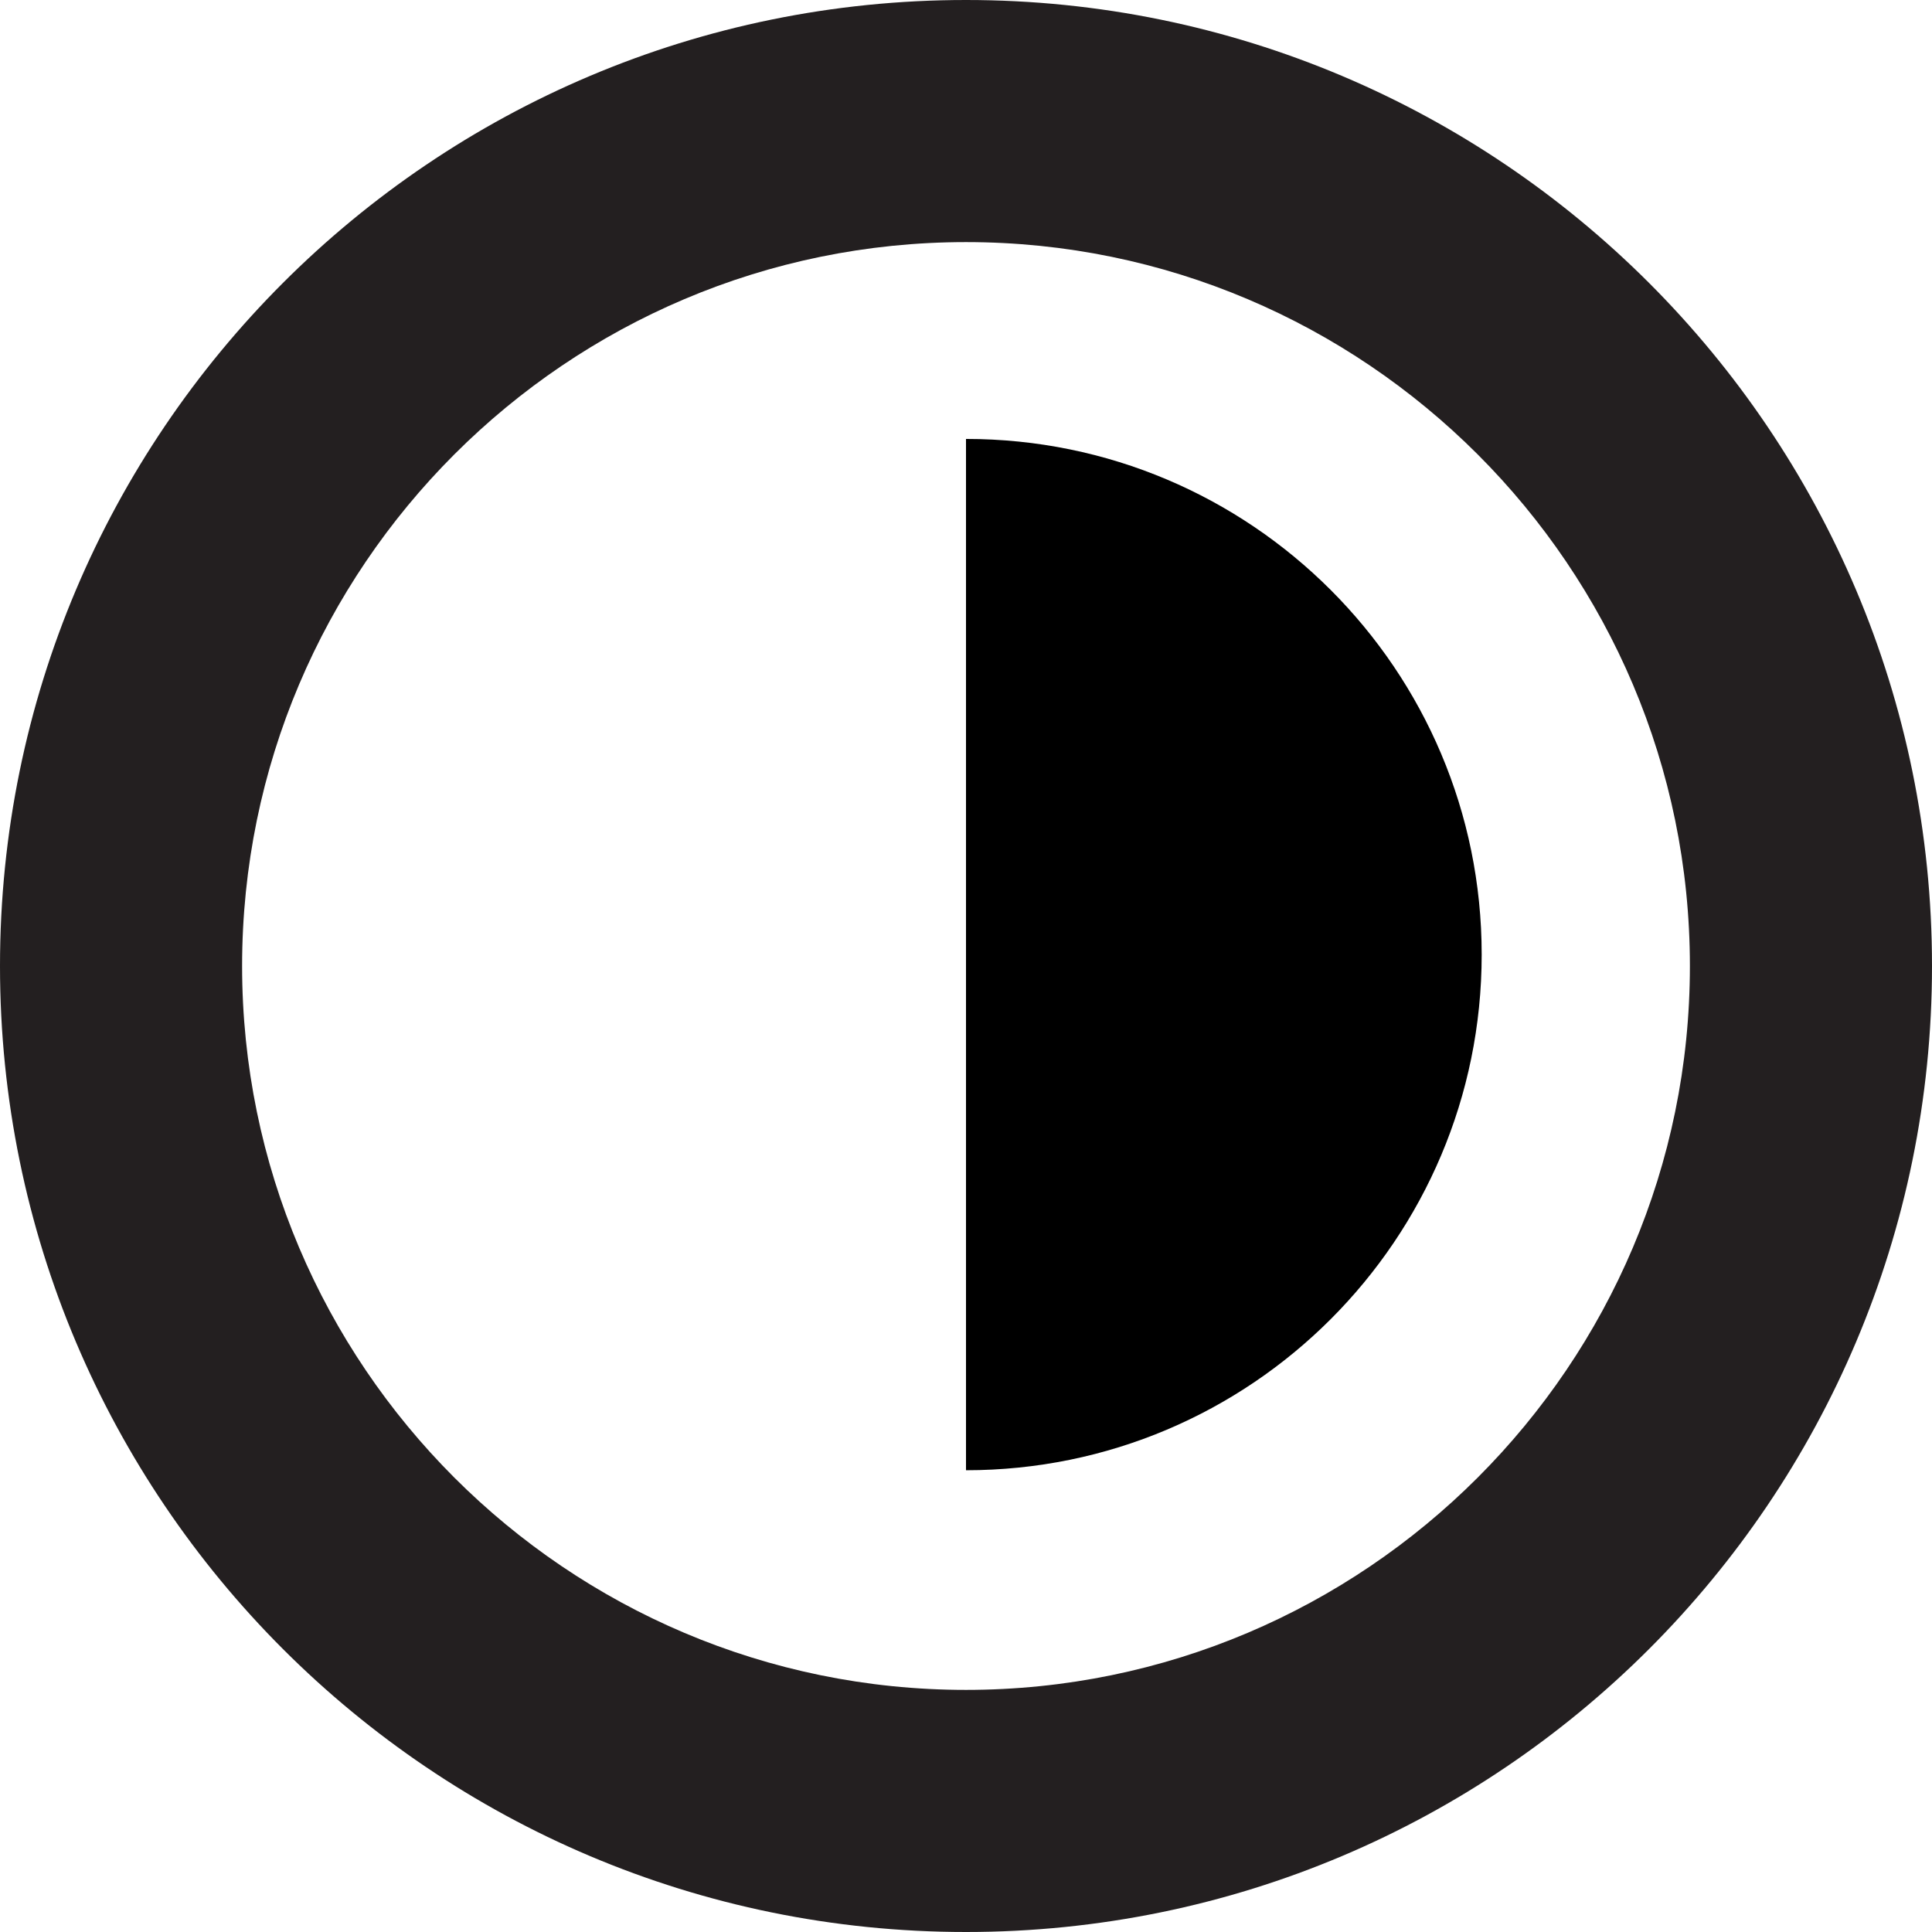
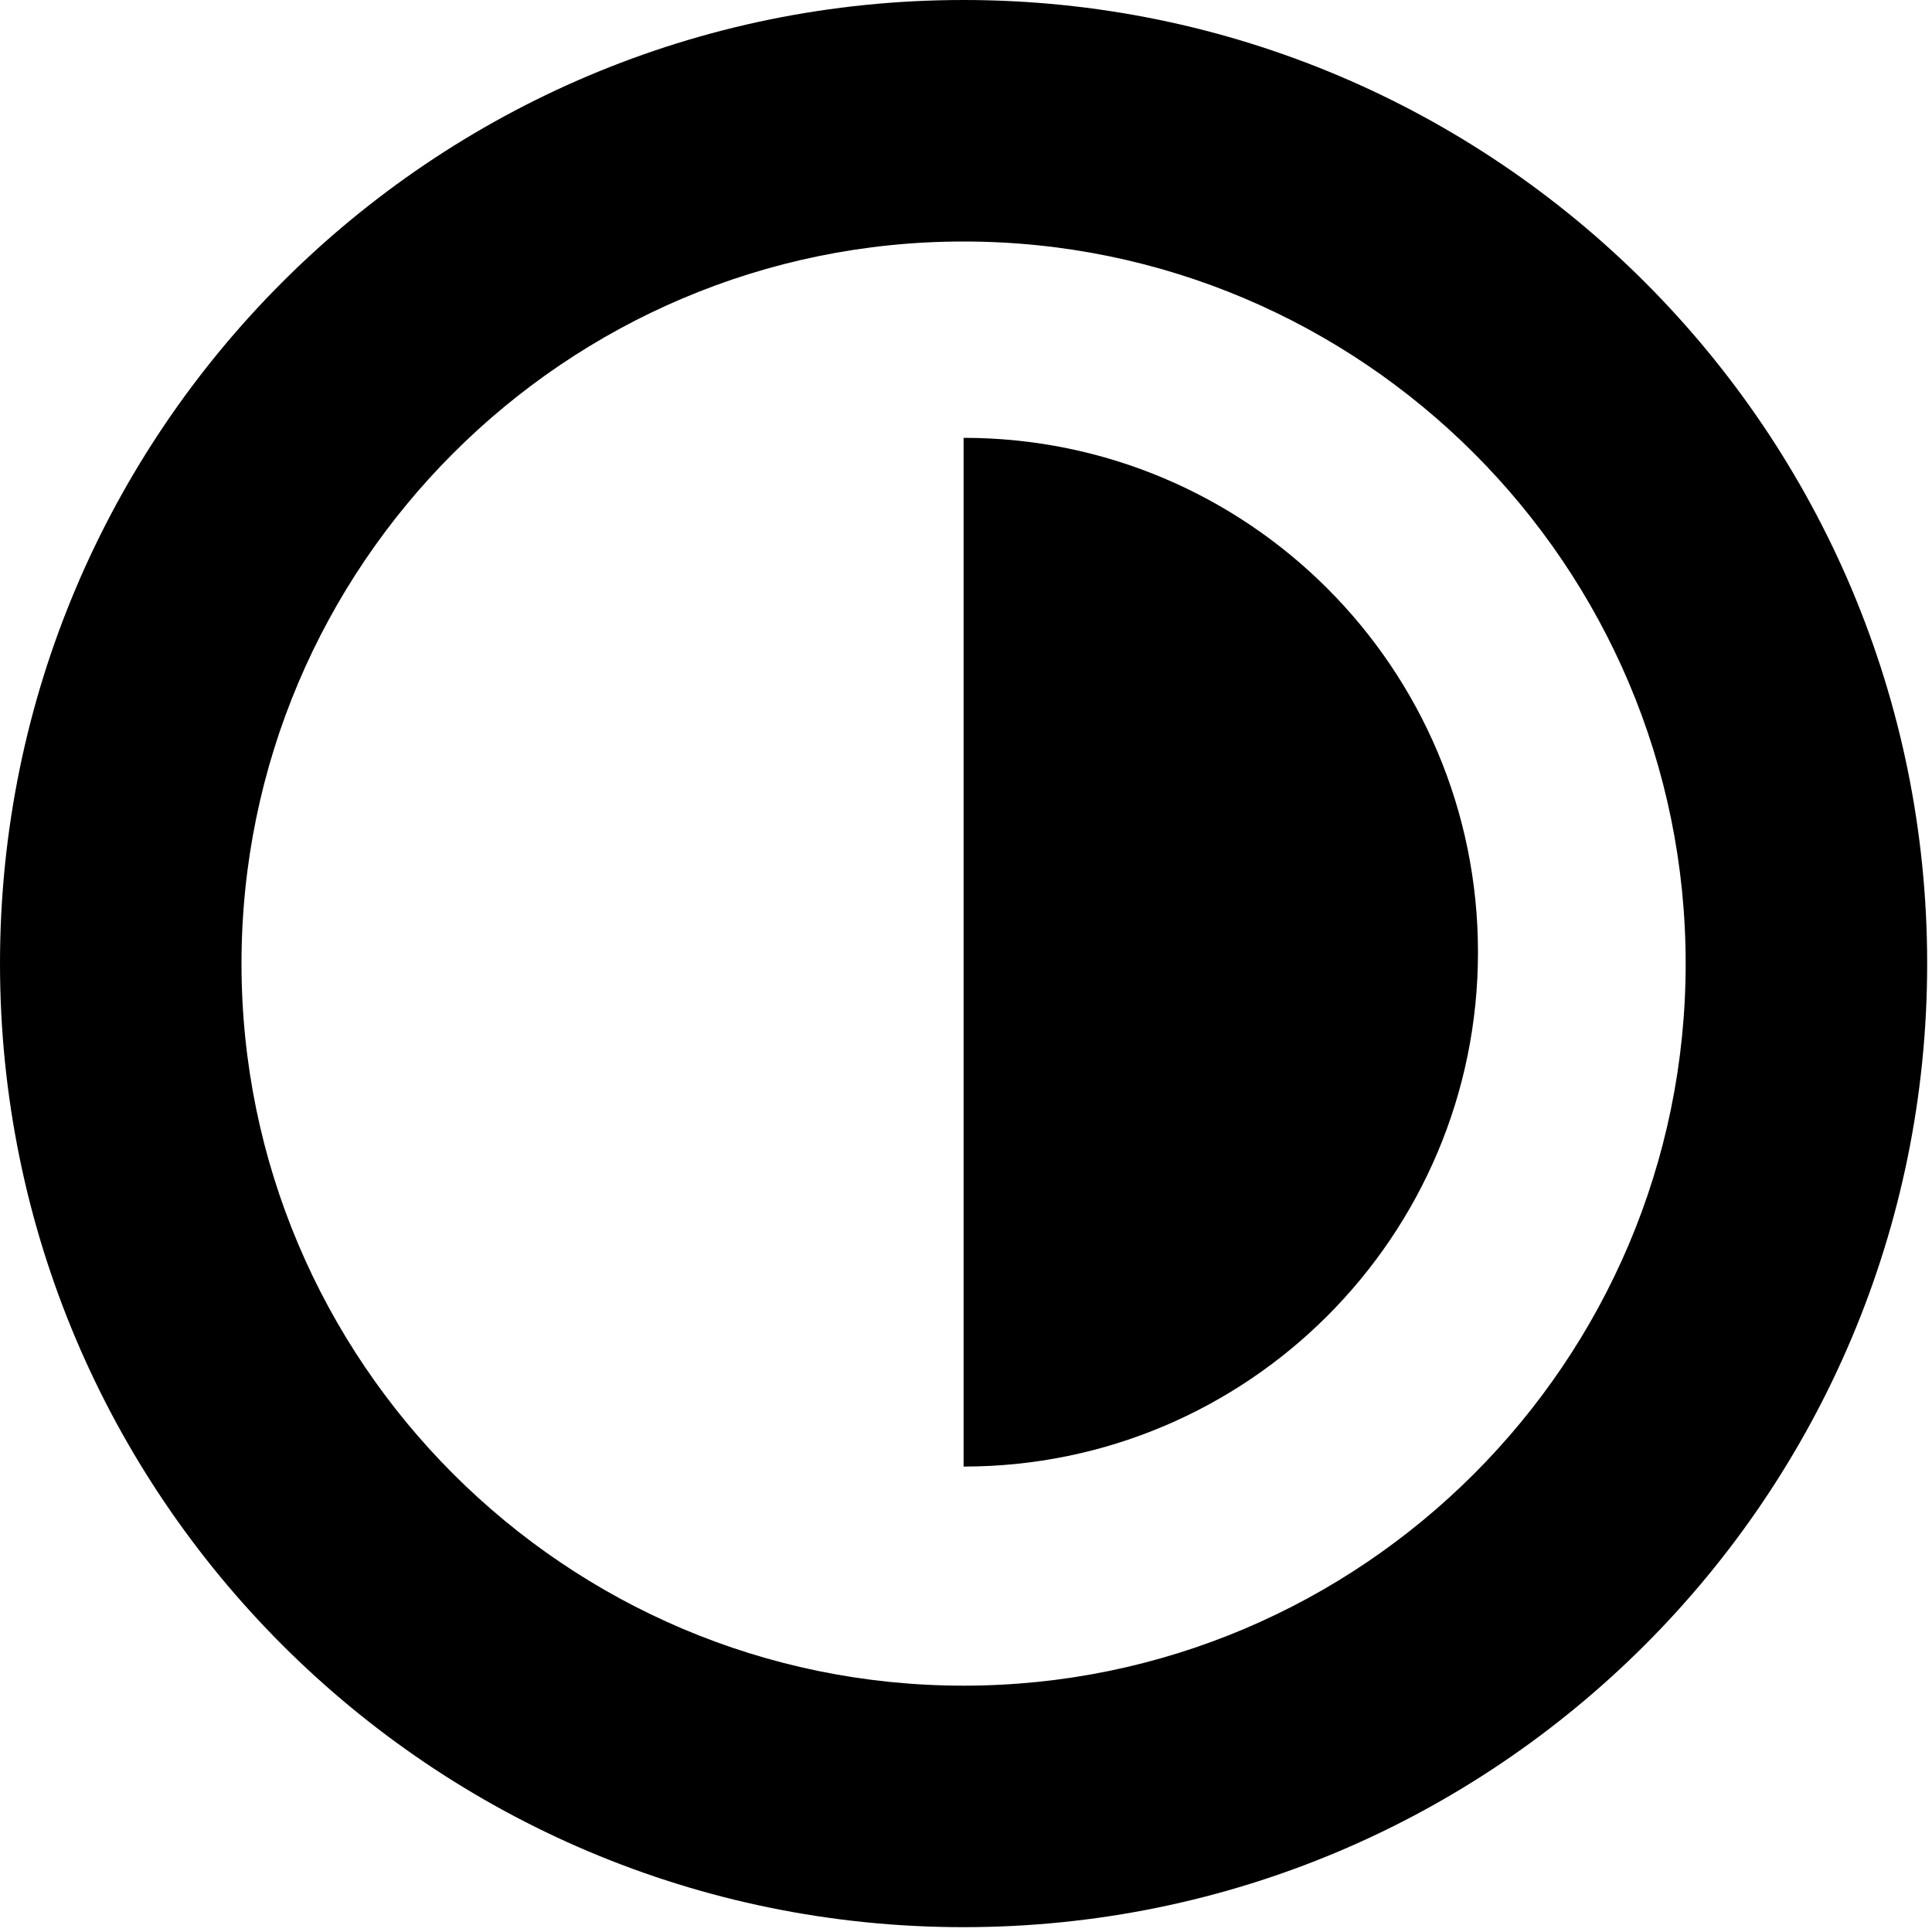
- <svg xmlns="http://www.w3.org/2000/svg" version="1" width="31.92" height="31.92" viewBox="-35.422 -7.96 31.92 31.92">
-   <path fill="#231F20" d="M-19.462-3.96c6.595 0 11.96 5.365 11.96 11.96s-5.365 11.96-11.96 11.96-11.96-5.365-11.96-11.96 5.365-11.96 11.96-11.96m0-4c-8.814 0-15.96 7.145-15.96 15.96 0 8.813 7.146 15.96 15.96 15.96S-3.502 16.813-3.502 8c0-8.815-7.146-15.96-15.96-15.96z" />
+ <svg xmlns="http://www.w3.org/2000/svg" version="1" width="31.92" height="31.92" viewBox="-35.422 -7.96 32 32">
+   <path d="M-19.462-3.96c6.595 0 11.96 5.365 11.96 11.96s-5.365 11.96-11.96 11.96-11.96-5.365-11.96-11.96 5.365-11.96 11.96-11.96m0-4c-8.814 0-15.96 7.145-15.96 15.96 0 8.813 7.146 15.96 15.96 15.96S-3.502 16.813-3.502 8c0-8.815-7.146-15.96-15.96-15.96z" />
  <path d="M-19.462 16.331a8.519 8.519 0 0 0 8.52-8.52 8.518 8.518 0 0 0-8.52-8.519" />
</svg>
